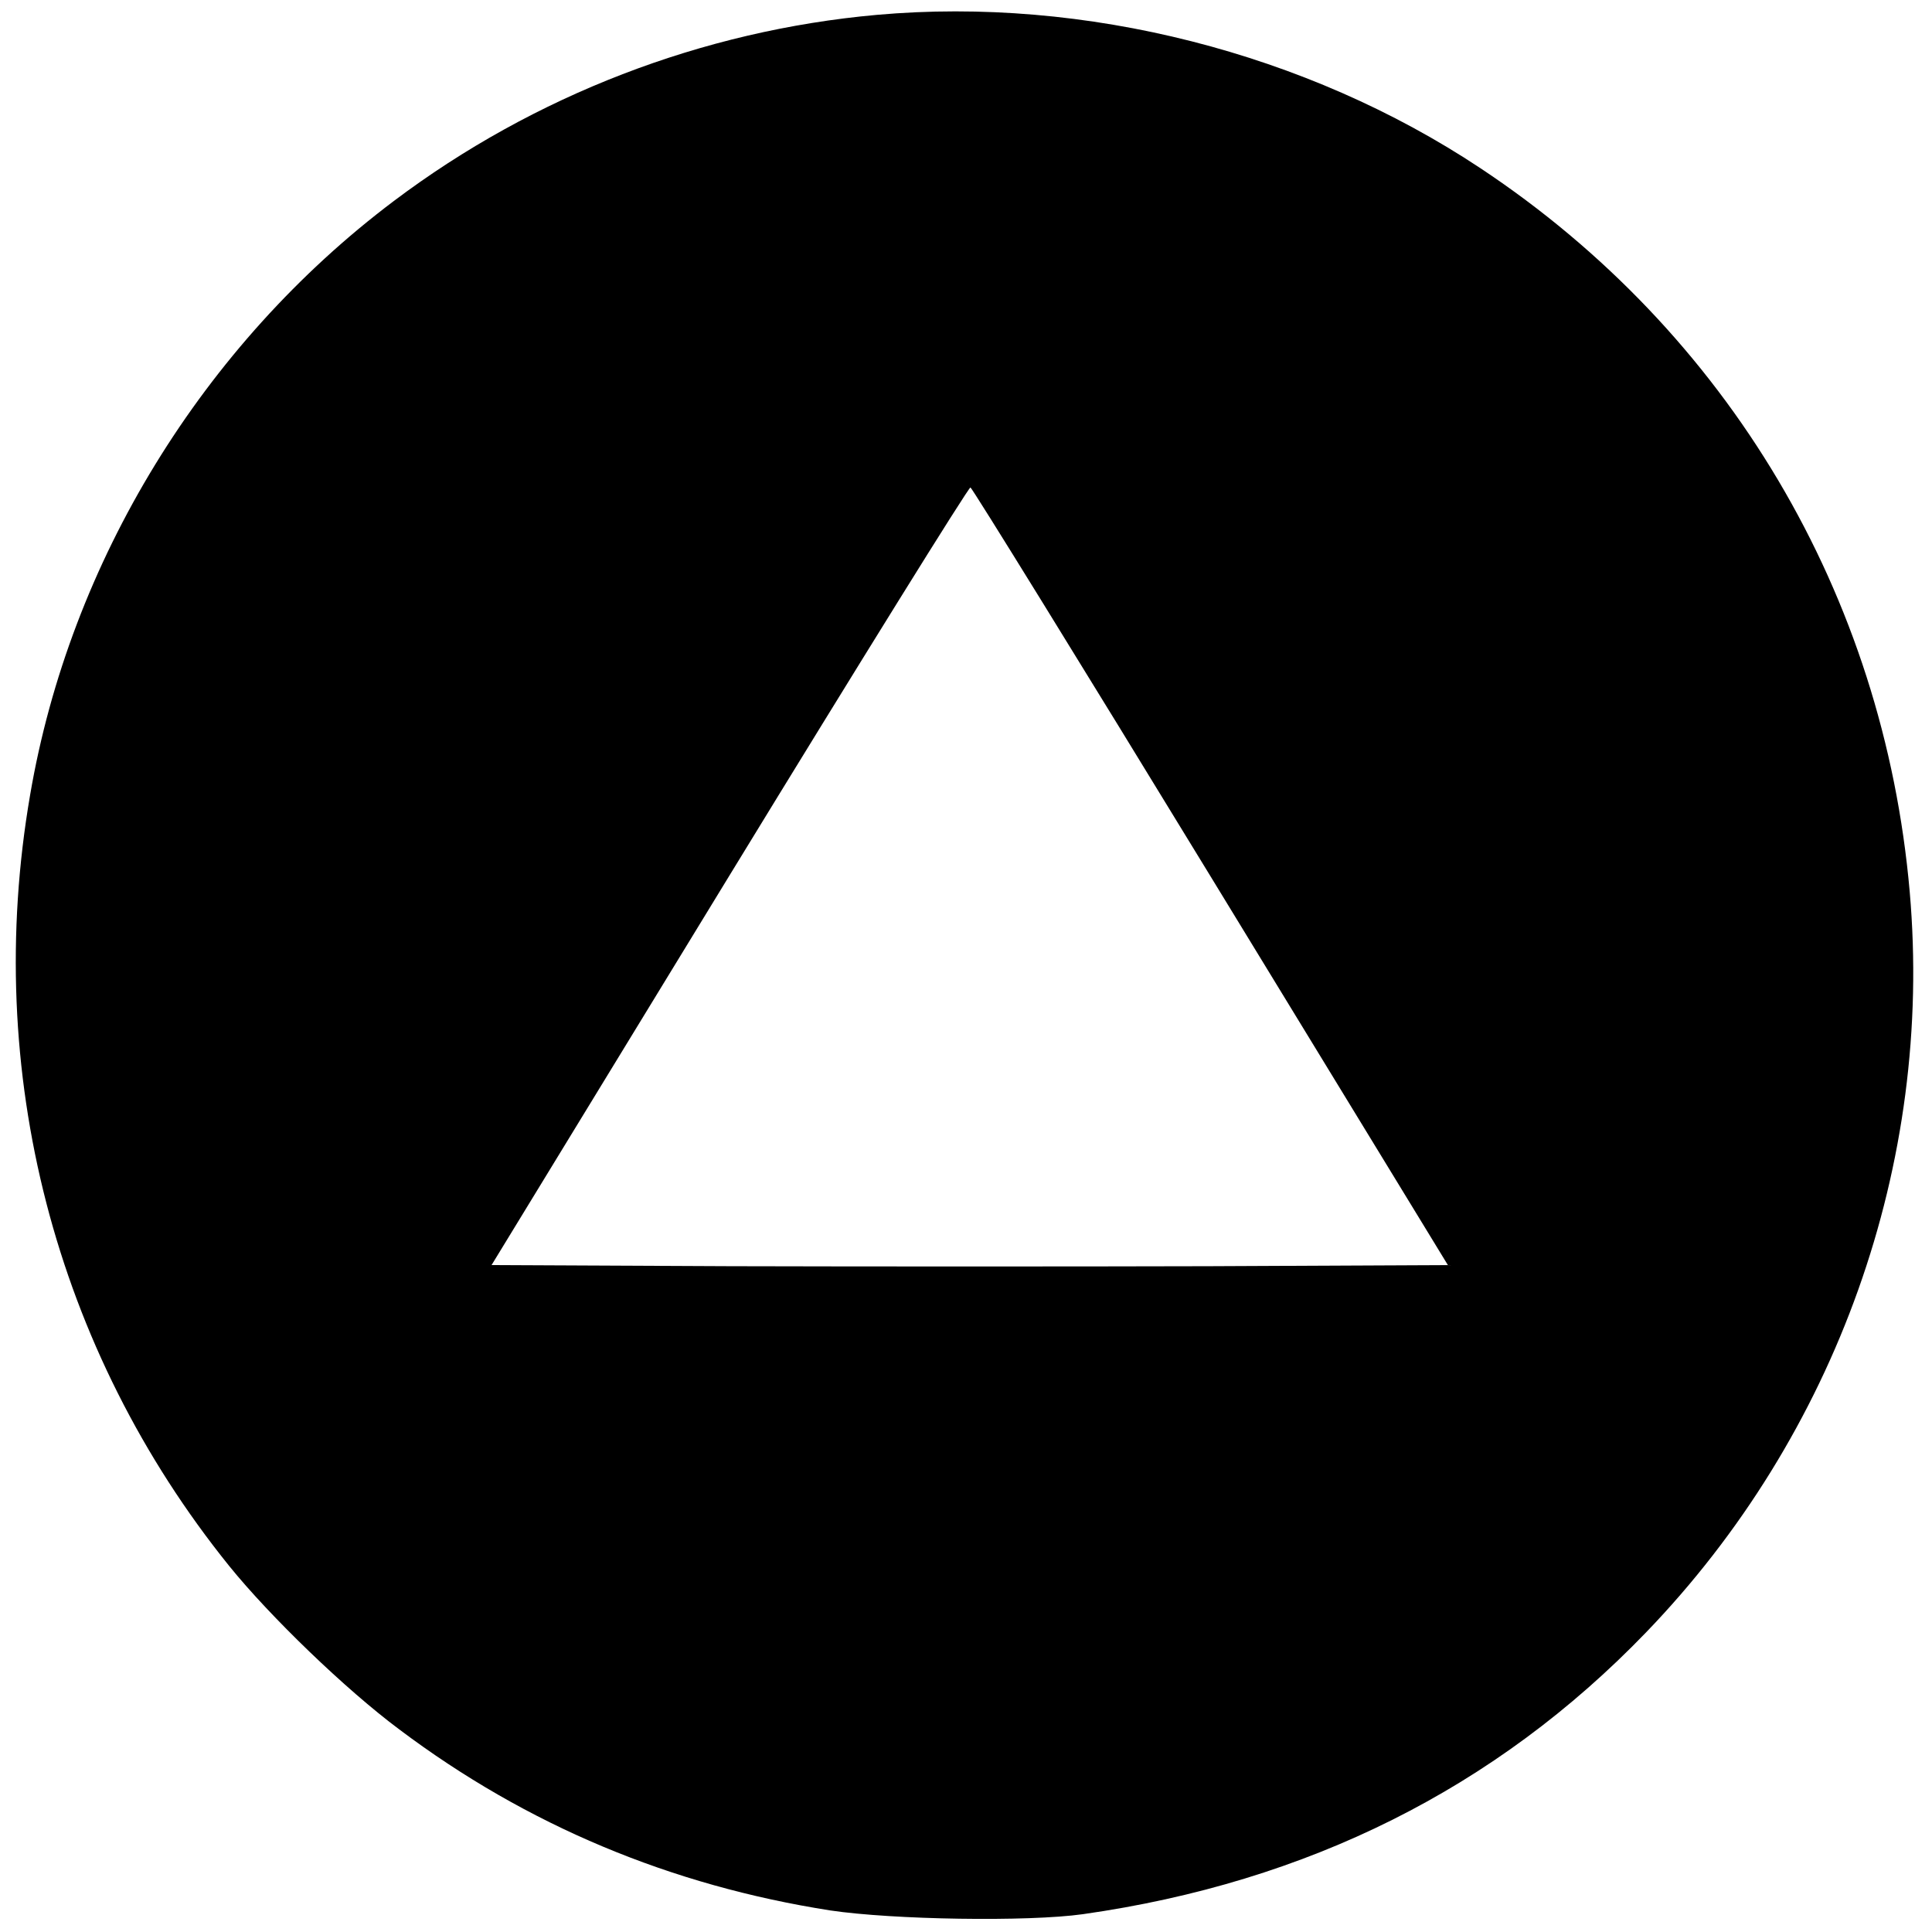
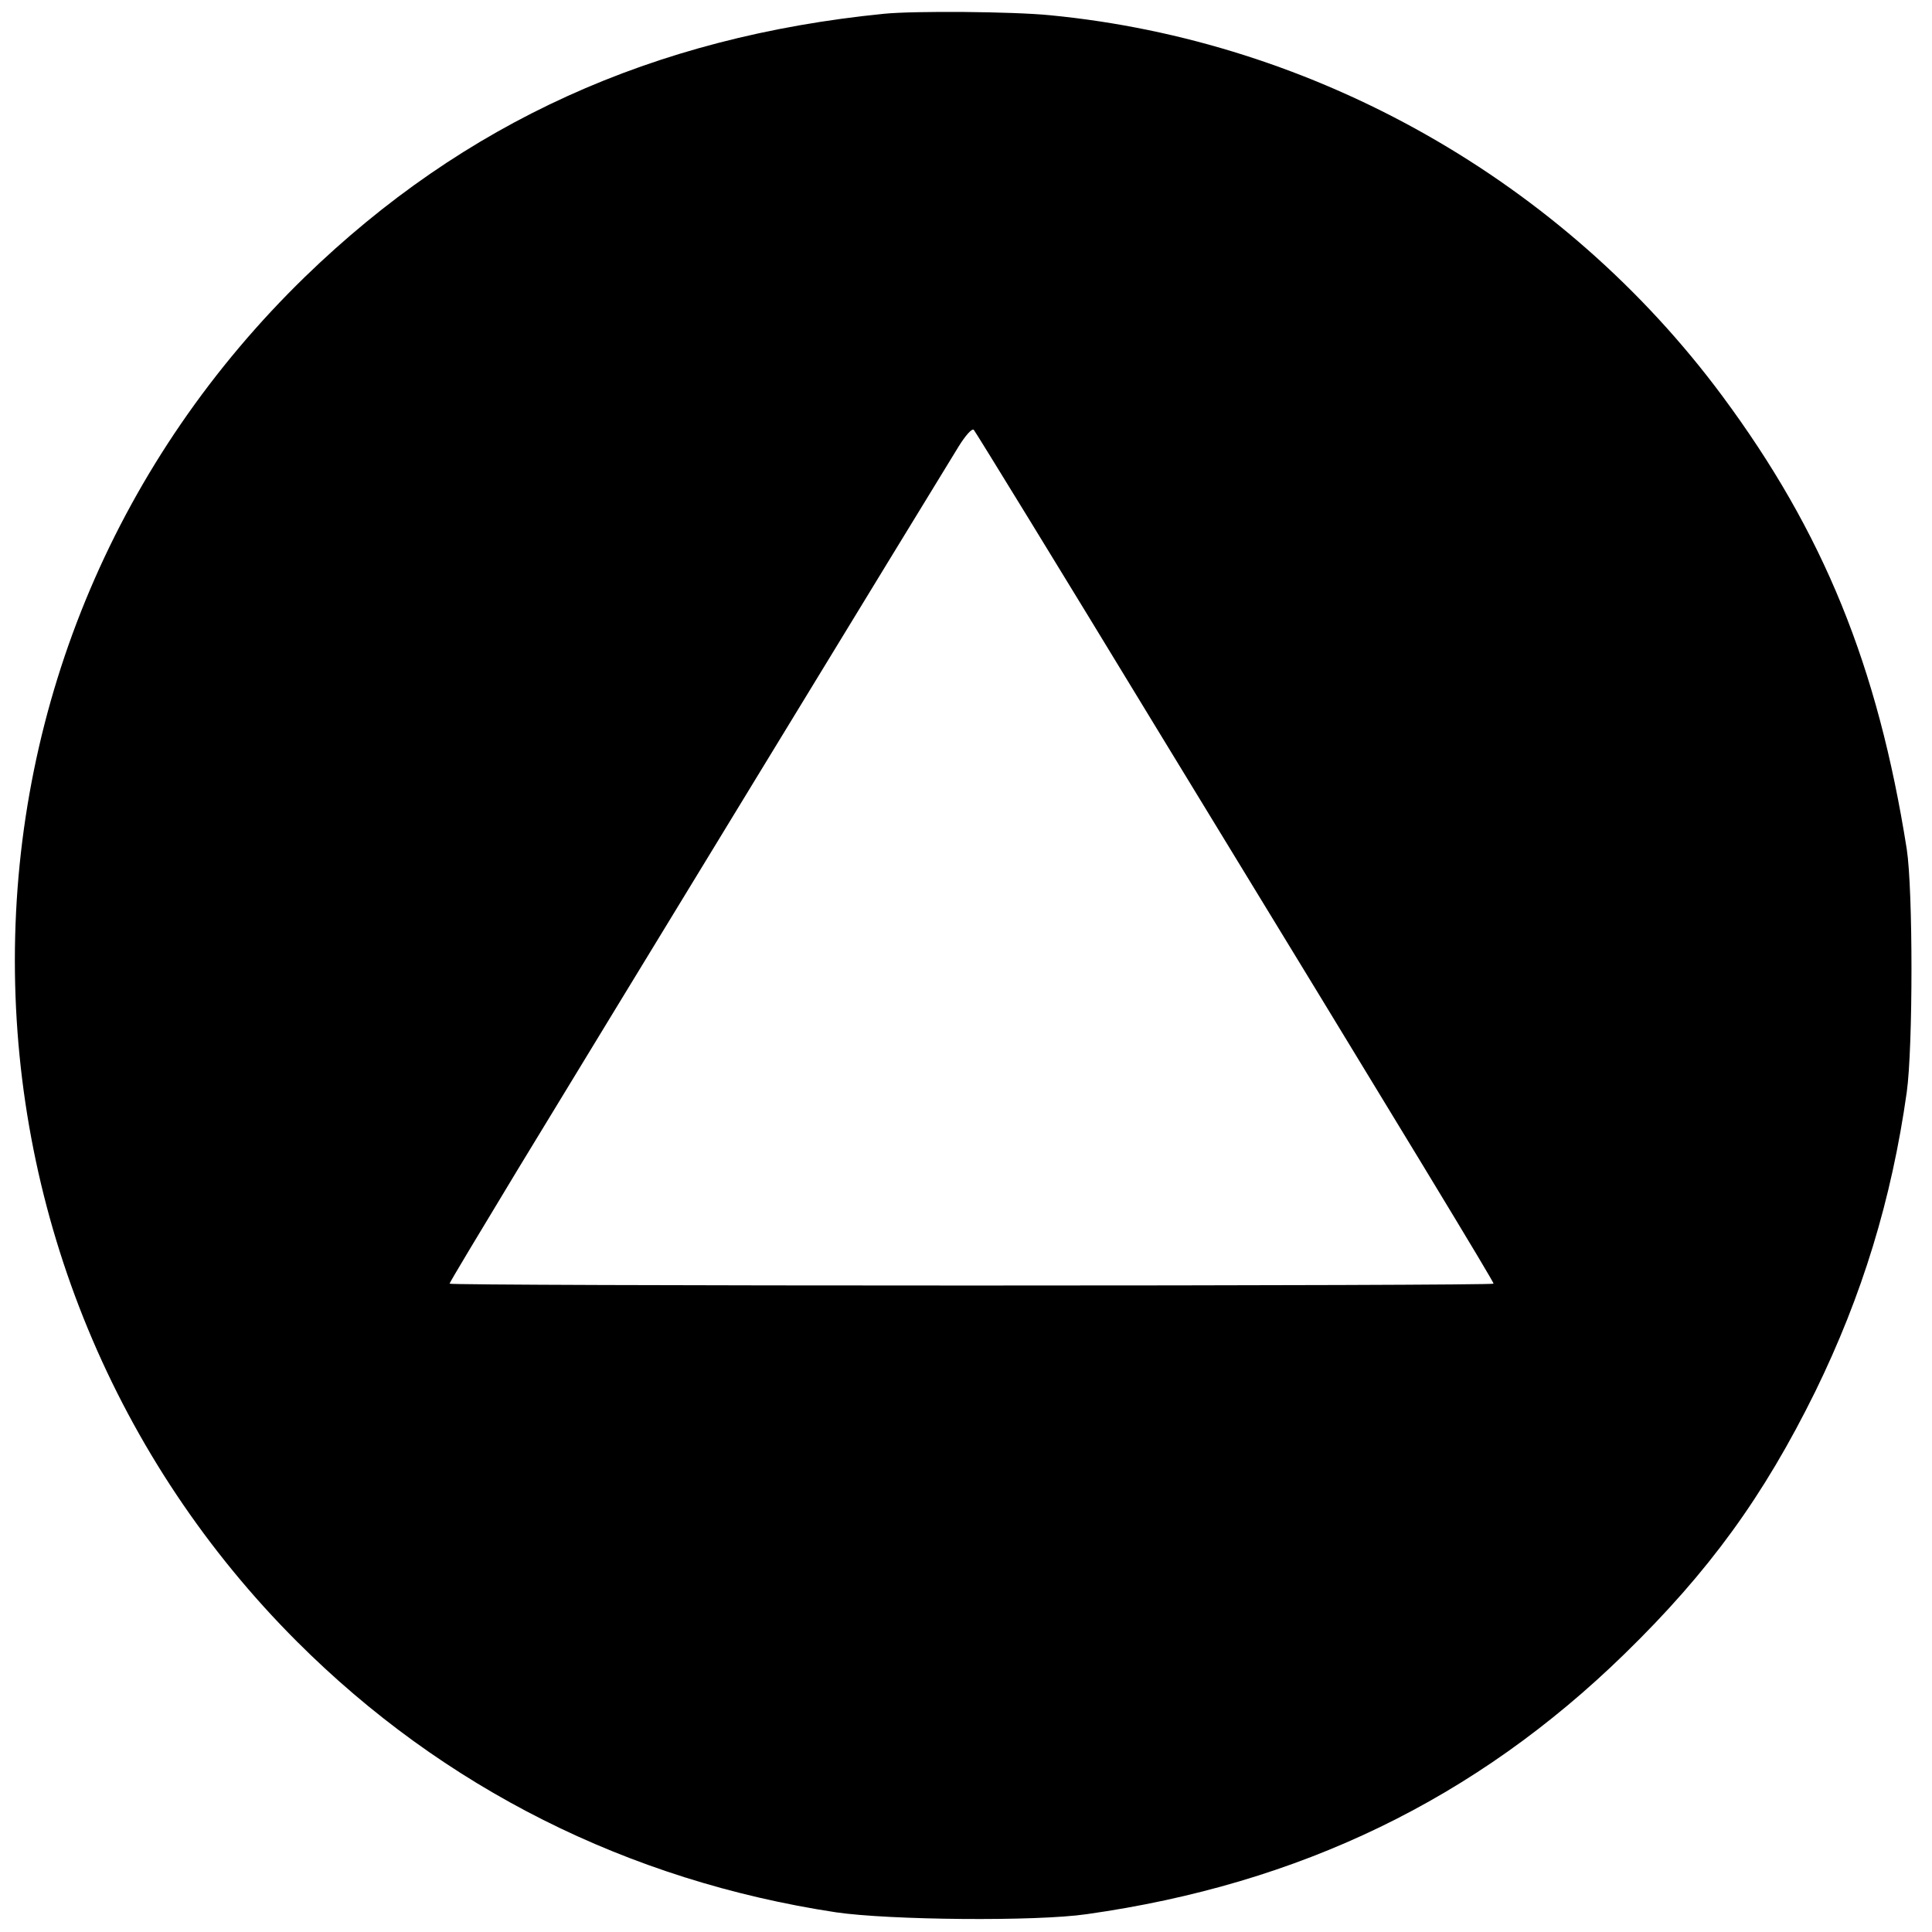
<svg xmlns="http://www.w3.org/2000/svg" version="1" width="693.333" height="693.333" viewBox="0 0 520 520">
-   <path d="M236 4c-46.9 4.2-92.3 21.7-130 50.1C54.6 92.8 18.8 151.2 8.1 214c-12.8 74.4 6.6 149.2 53.6 207.5 11 13.6 31.3 33.2 45.8 44 34.3 25.8 73.1 42 116 48.7 16.8 2.5 53.1 3.1 68 1 60.5-8.6 111.1-33.9 151.5-75.8 51.3-53.2 77.4-126.3 71-199.4-7-79.9-48.9-150.5-115.5-194.7C351.7 14.2 292-1 236 4zm89.9 232l63.8 104.5-64.4.3c-35.3.1-93.3.1-128.6 0l-64.4-.3 64-104.8c35.2-57.6 64.4-104.6 64.9-104.5.5.2 29.6 47.3 64.7 104.8z" />
+   <path d="M238 3.7C175.7 9.9 124.9 33 82.1 74.5 31.9 123.3 4 188.9 4 258.5c0 68.9 27.2 134.6 75.9 183.3 39.4 39.4 89.1 64.4 145.1 72.9 14.3 2.1 53.8 2.5 67.5.5 57.4-8.1 104.7-31 144.7-70 22.8-22.2 37.5-42.5 51.4-70.7 12.6-25.8 20.5-51.5 24.6-80.5 1.7-12.2 1.7-54.5 0-65.5-7.8-49.3-22.4-85.2-49.7-122C420.6 48.7 354.1 11 282.6 4.1c-10.1-1-36.4-1.2-44.6-.4zm74.2 193.8c68.6 112.4 89.8 147.4 89.8 148 0 .3-63.2.5-140.5.5s-140.5-.2-140.5-.5 8.3-14.1 18.4-30.8c17.3-28.5 111.5-183 118.6-194.5 1.8-2.9 3.6-5 4.1-4.5.4.4 23 37.2 50.1 81.8z" />
</svg>
